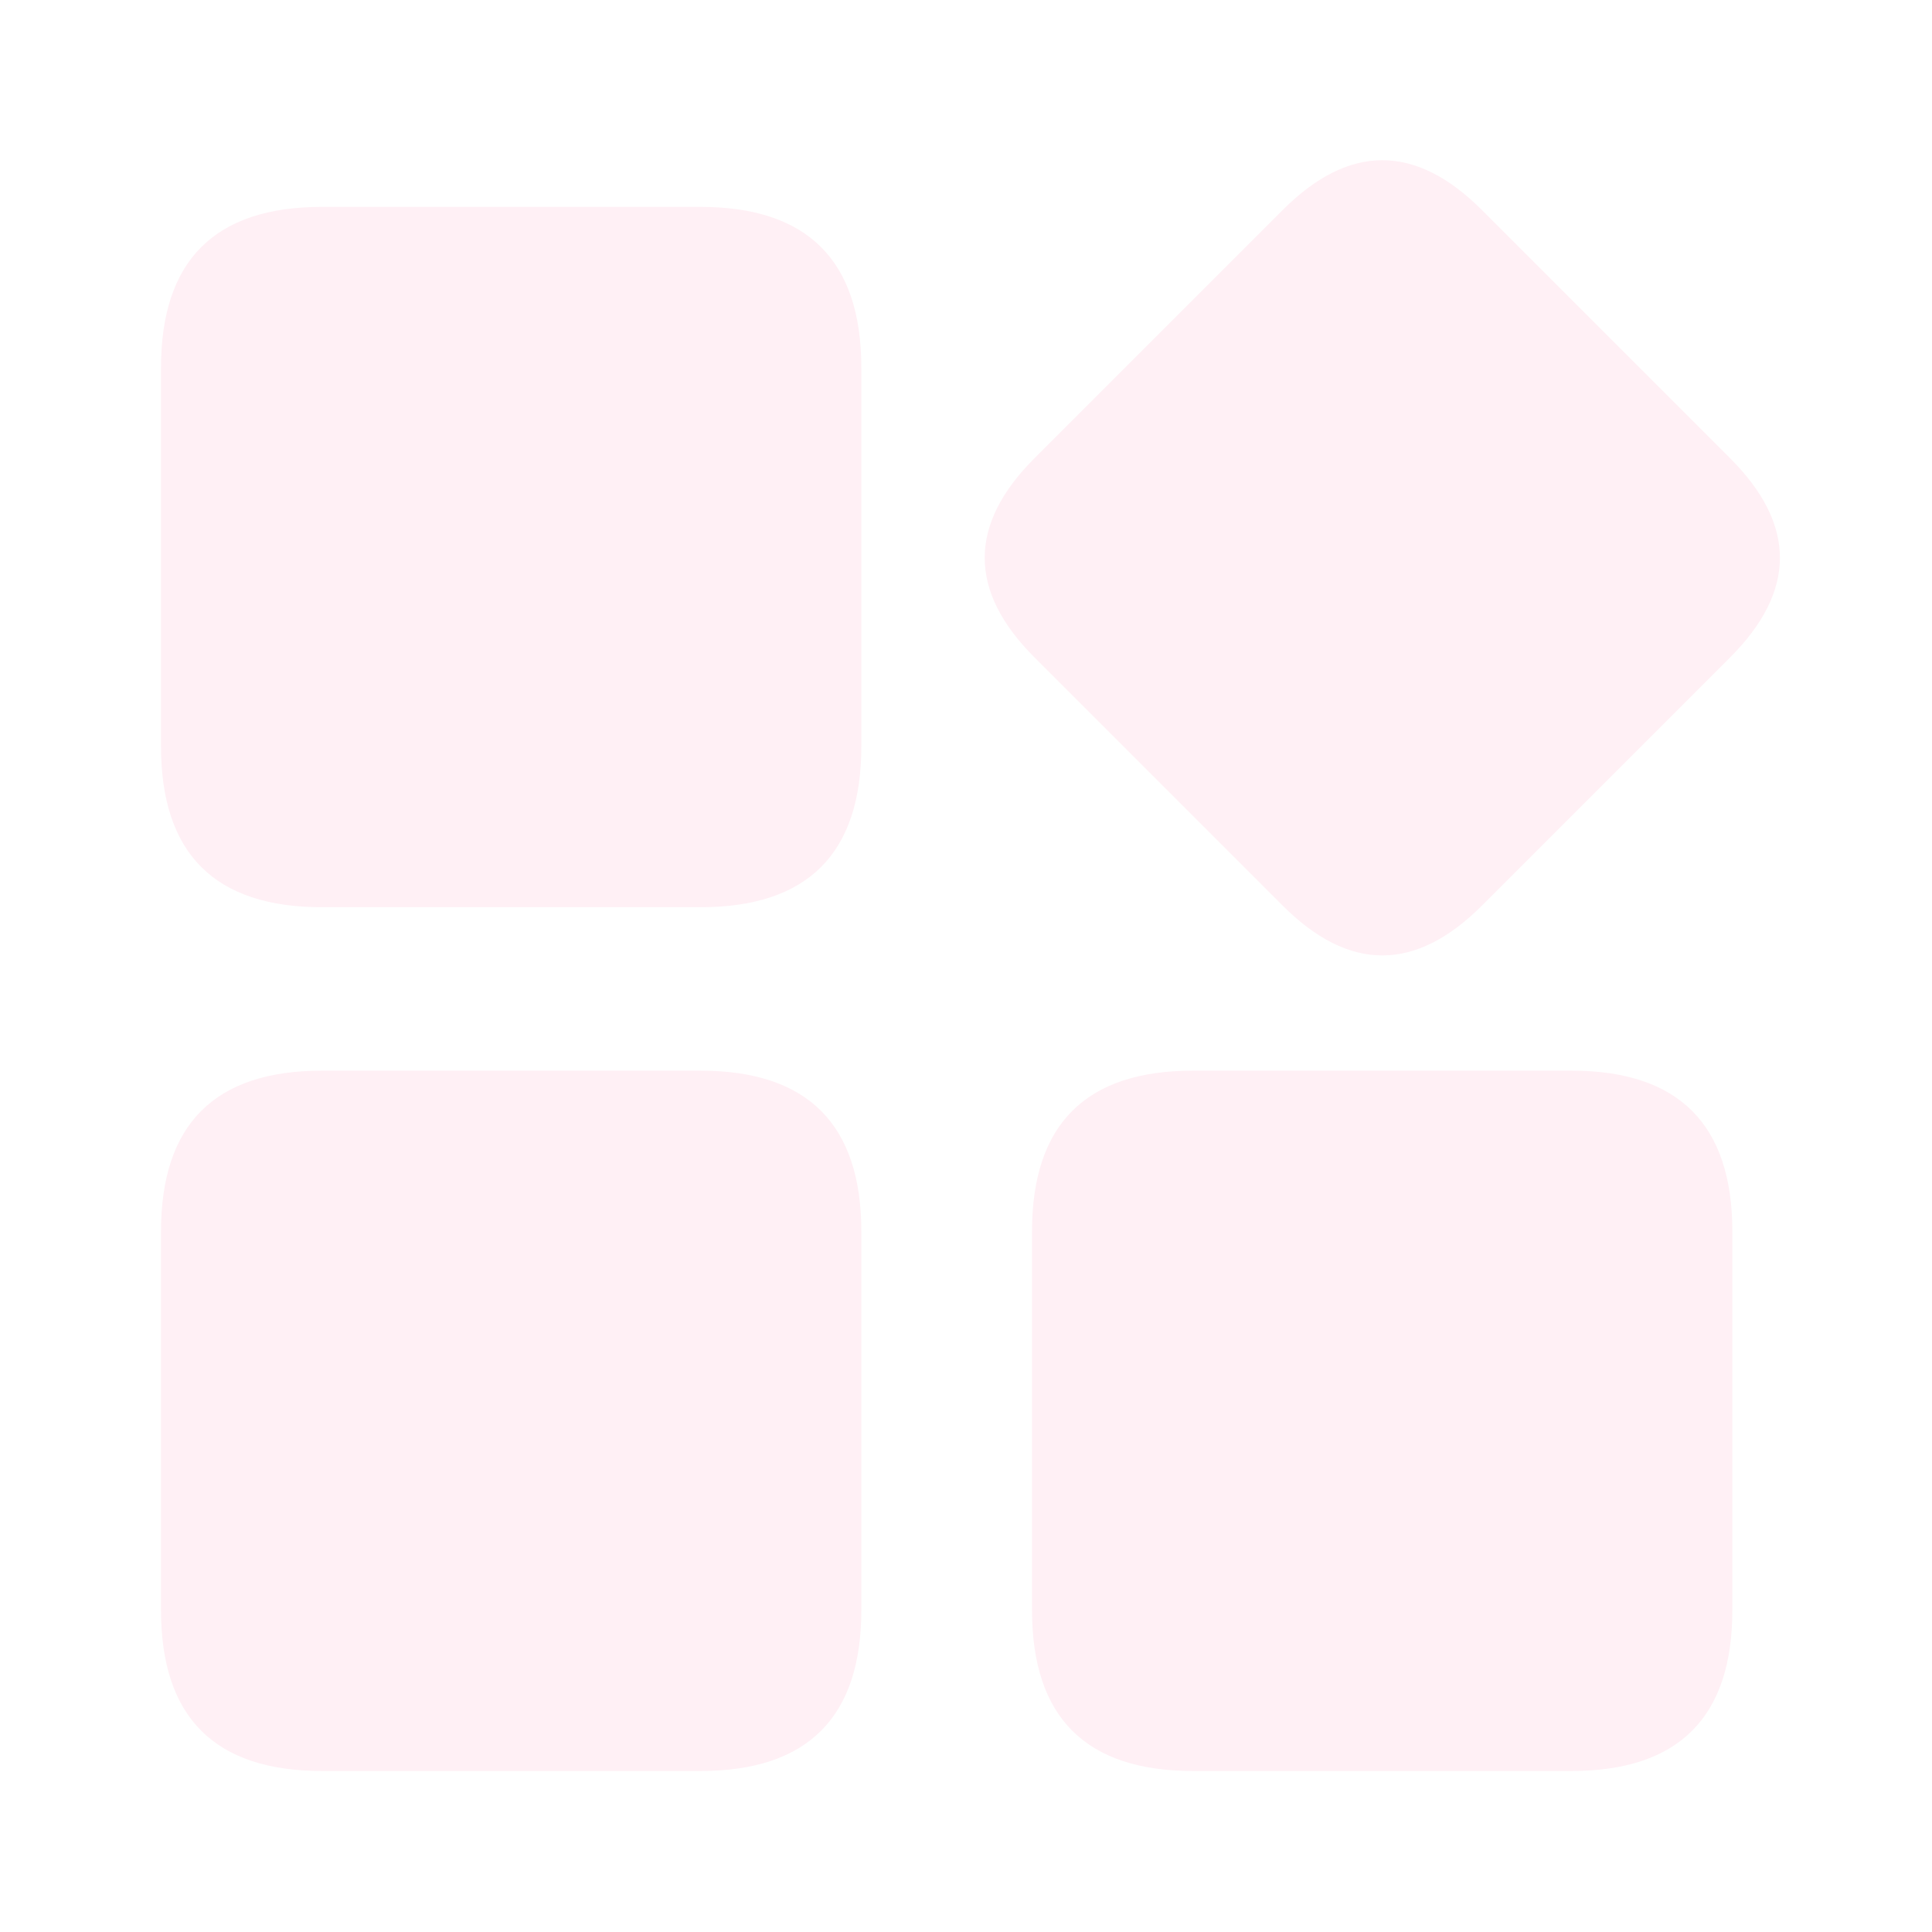
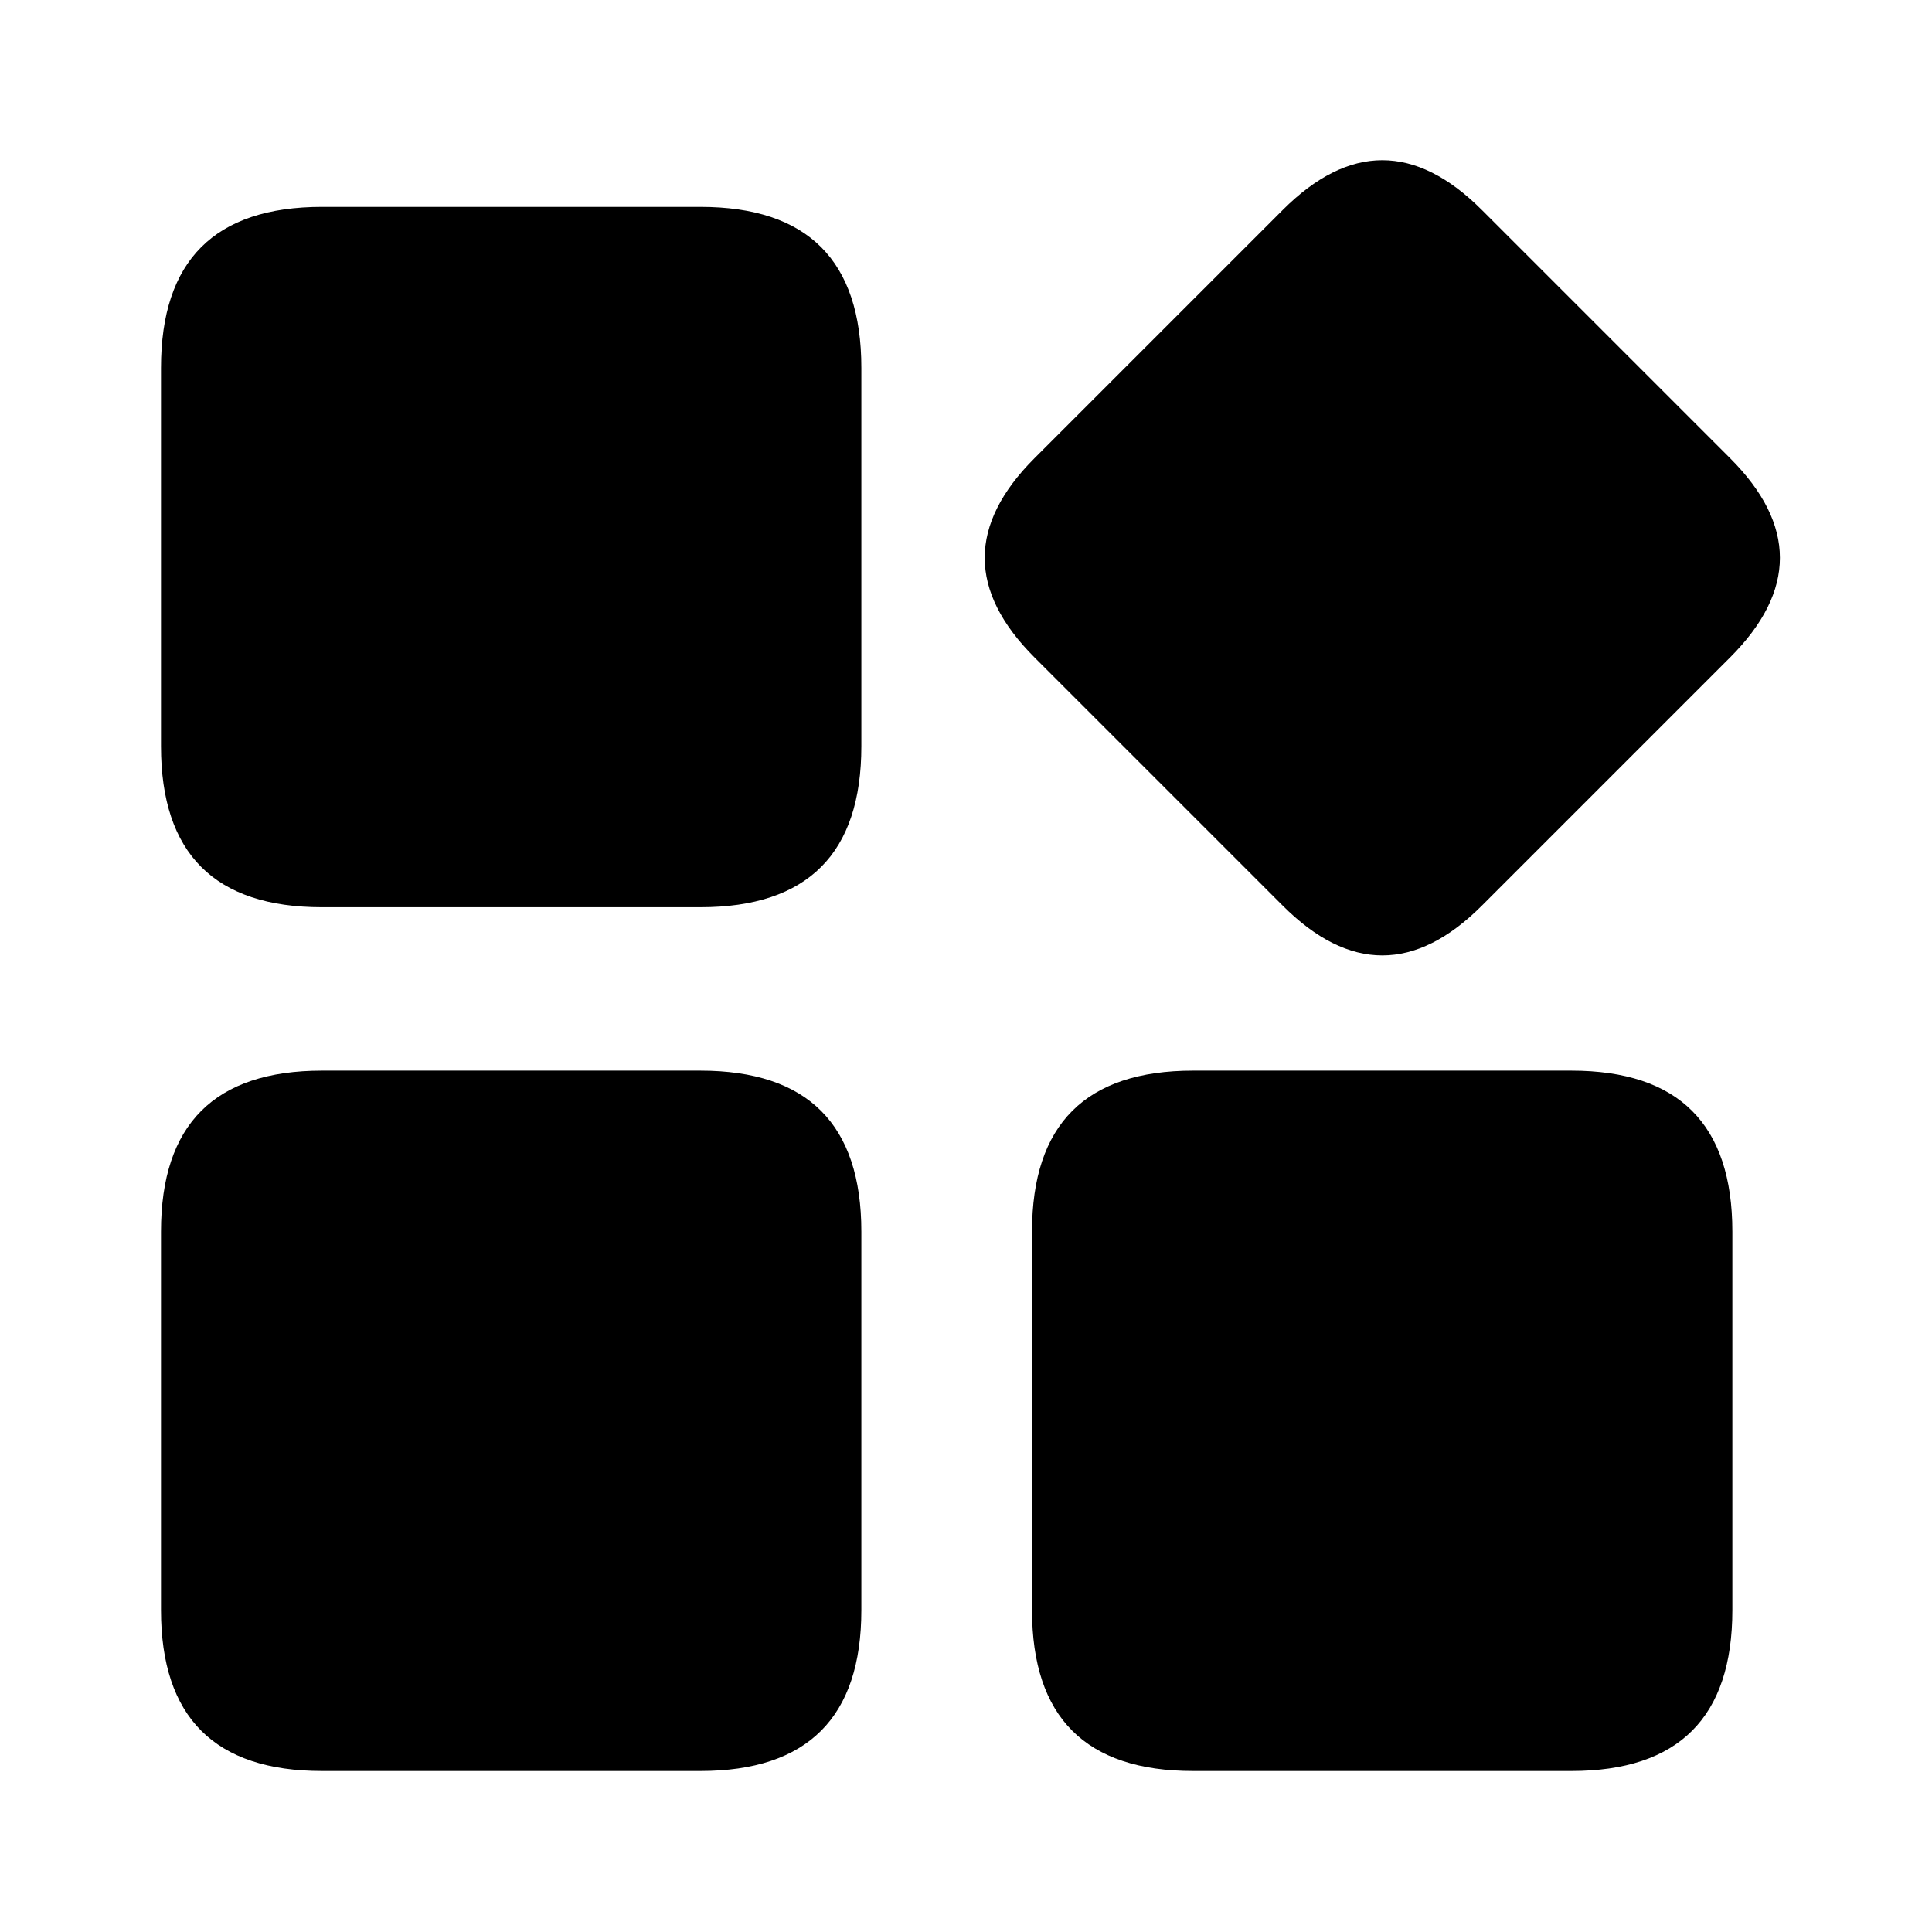
<svg xmlns="http://www.w3.org/2000/svg" class="icon" width="200px" height="200.00px" viewBox="0 0 1024 1024" version="1.1">
-   <path fill="#FFF0F5" d="M85.333 109.653m85.333 0l200.533 0q85.333 0 85.333 85.333l0 200.533q0 85.333-85.333 85.333l-200.533 0q-85.333 0-85.333-85.333l0-200.533q0-85.333 85.333-85.333ZM85.333 567.467m85.333 0l200.533 0q85.333 0 85.333 85.333l0 200.533q0 85.333-85.333 85.333l-200.533 0q-85.333 0-85.333-85.333l0-200.533q0-85.333 85.333-85.333ZM546.987 567.467m85.333 0l200.533 0q85.333 0 85.333 85.333l0 200.533q0 85.333-85.333 85.333l-200.533 0q-85.333 0-85.333-85.333l0-200.533q0-85.333 85.333-85.333ZM495.512 295.655m52.797-52.797l131.541-131.541q52.797-52.797 105.595 0l131.541 131.541q52.797 52.797 0 105.595l-131.541 131.541q-52.797 52.797-105.595 0l-131.541-131.541q-52.797-52.797 0-105.595Z" />
+   <path fill="currentColor" d="M85.333 109.653m85.333 0l200.533 0q85.333 0 85.333 85.333l0 200.533q0 85.333-85.333 85.333l-200.533 0q-85.333 0-85.333-85.333l0-200.533q0-85.333 85.333-85.333ZM85.333 567.467m85.333 0l200.533 0q85.333 0 85.333 85.333l0 200.533q0 85.333-85.333 85.333l-200.533 0q-85.333 0-85.333-85.333l0-200.533q0-85.333 85.333-85.333ZM546.987 567.467m85.333 0l200.533 0q85.333 0 85.333 85.333l0 200.533q0 85.333-85.333 85.333l-200.533 0q-85.333 0-85.333-85.333l0-200.533q0-85.333 85.333-85.333ZM495.512 295.655m52.797-52.797l131.541-131.541q52.797-52.797 105.595 0l131.541 131.541q52.797 52.797 0 105.595l-131.541 131.541q-52.797 52.797-105.595 0l-131.541-131.541q-52.797-52.797 0-105.595Z" />
</svg>
